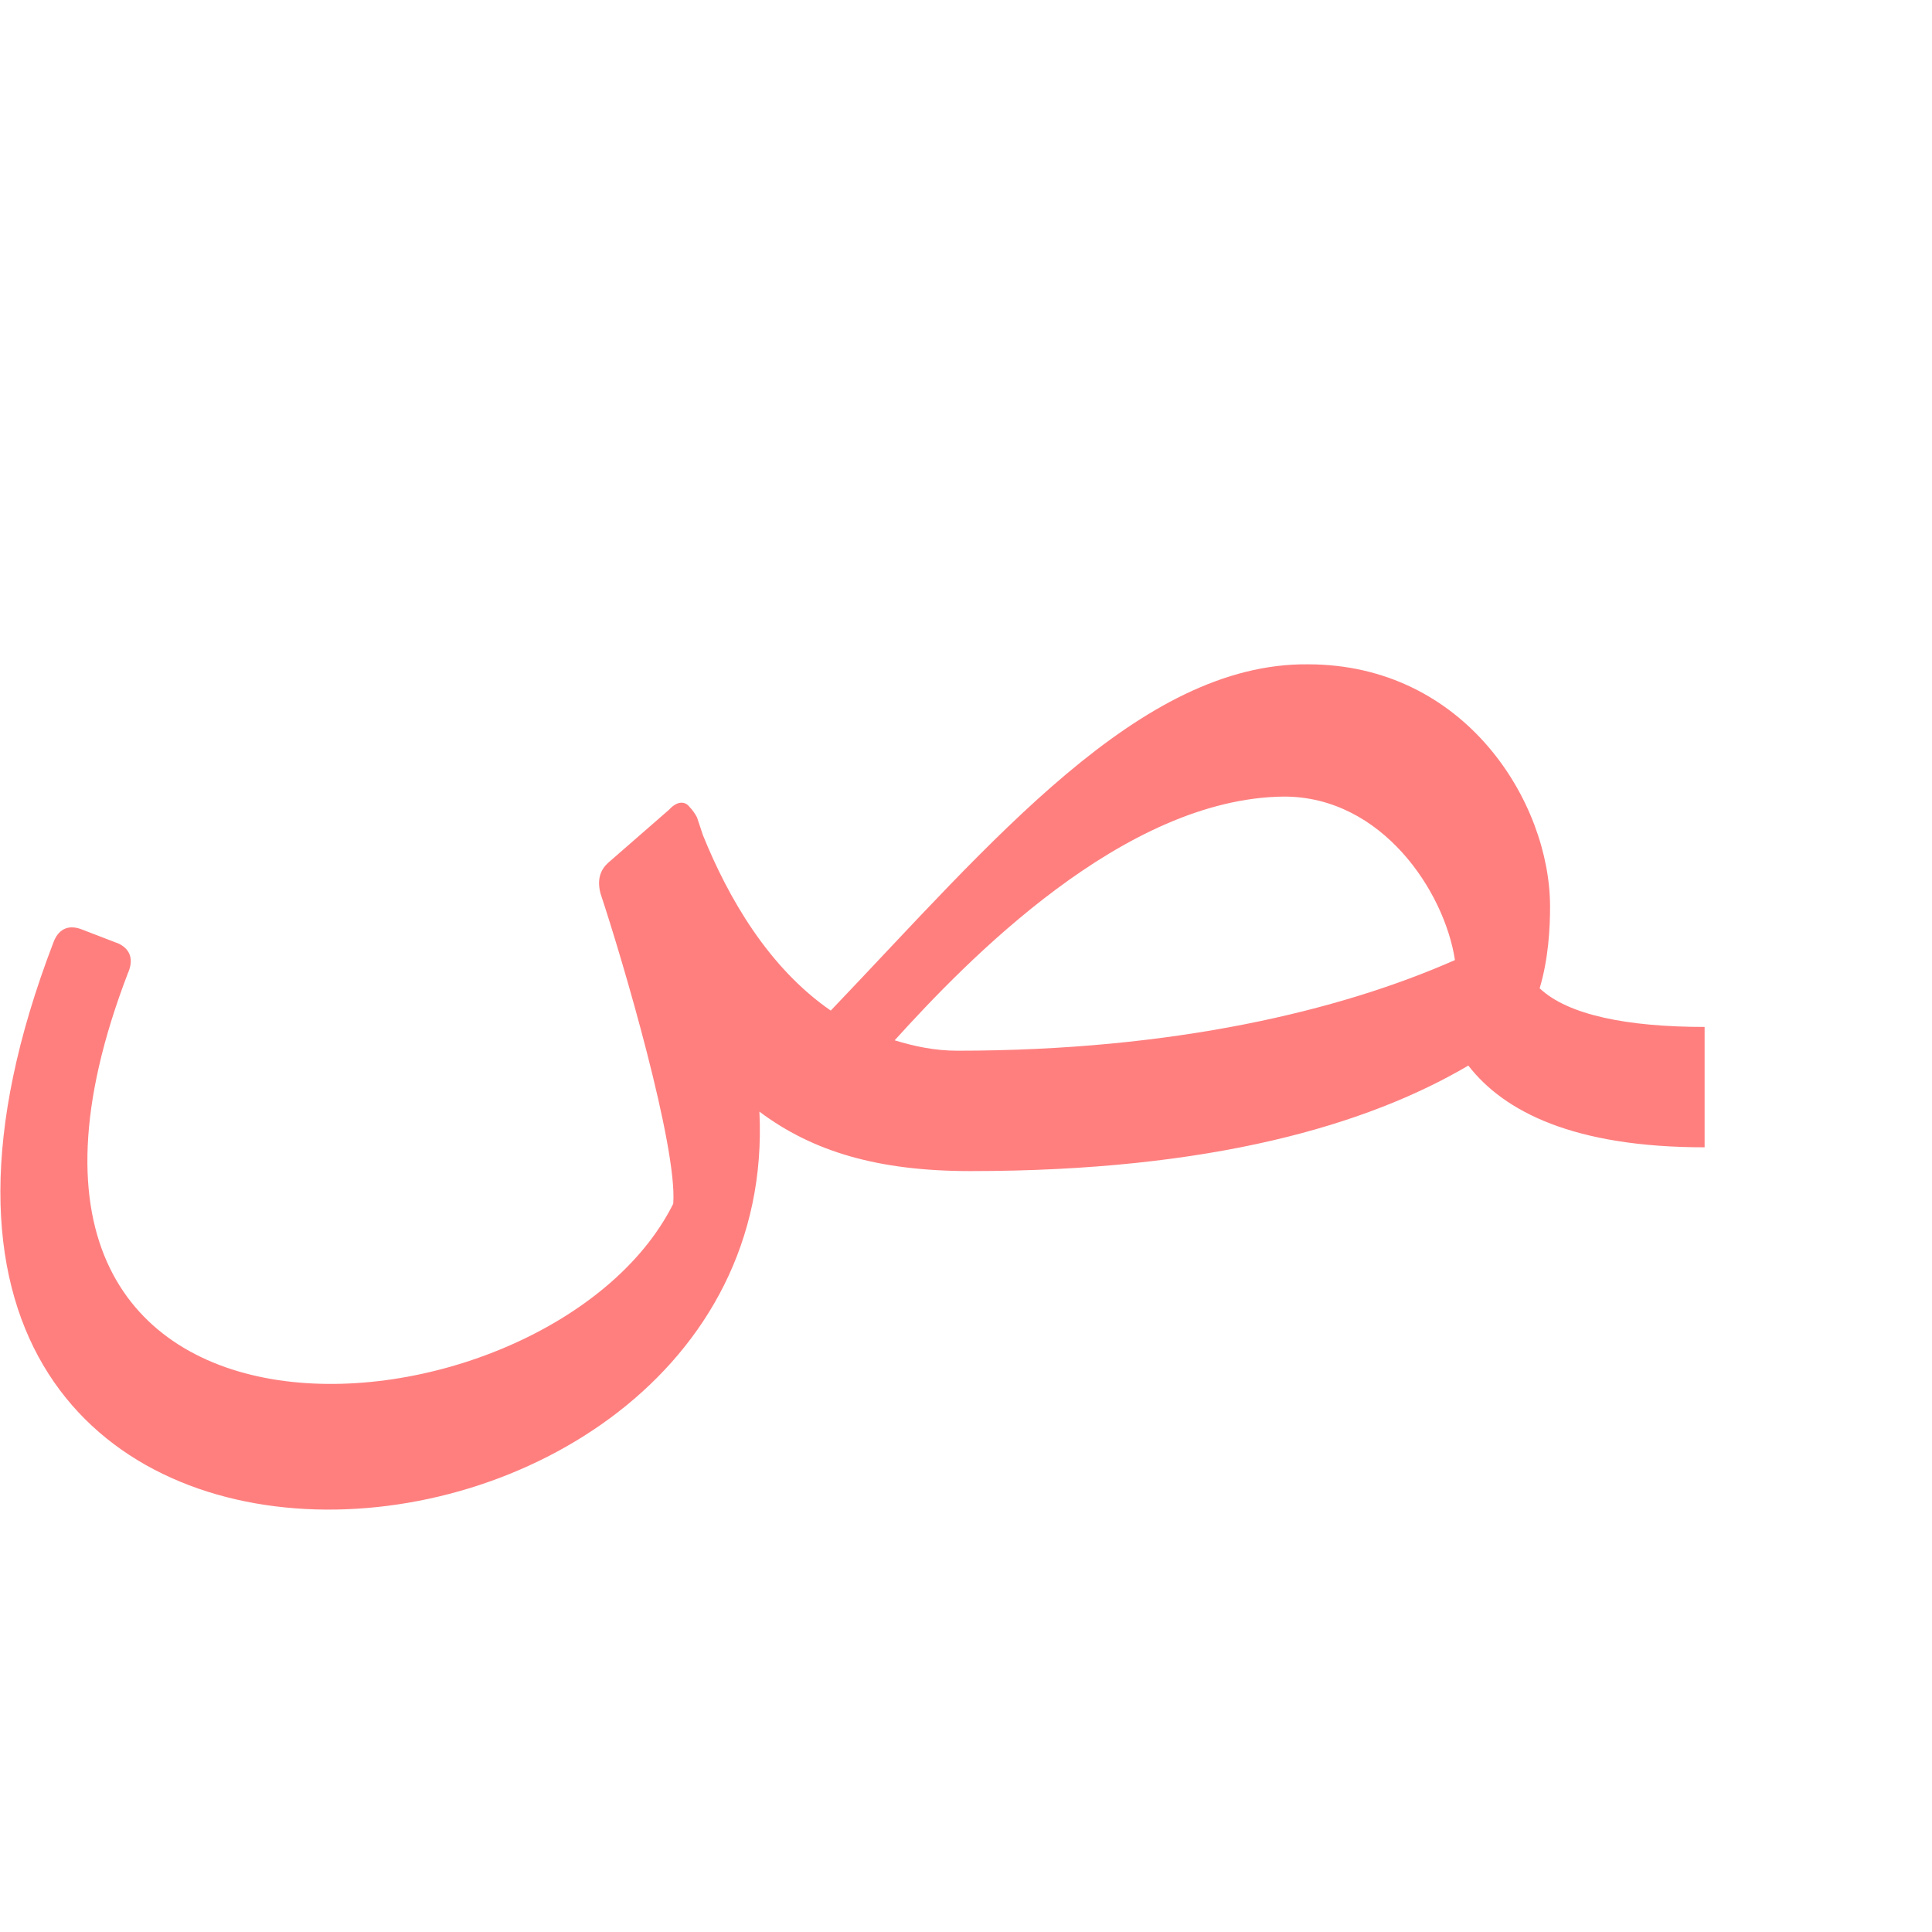
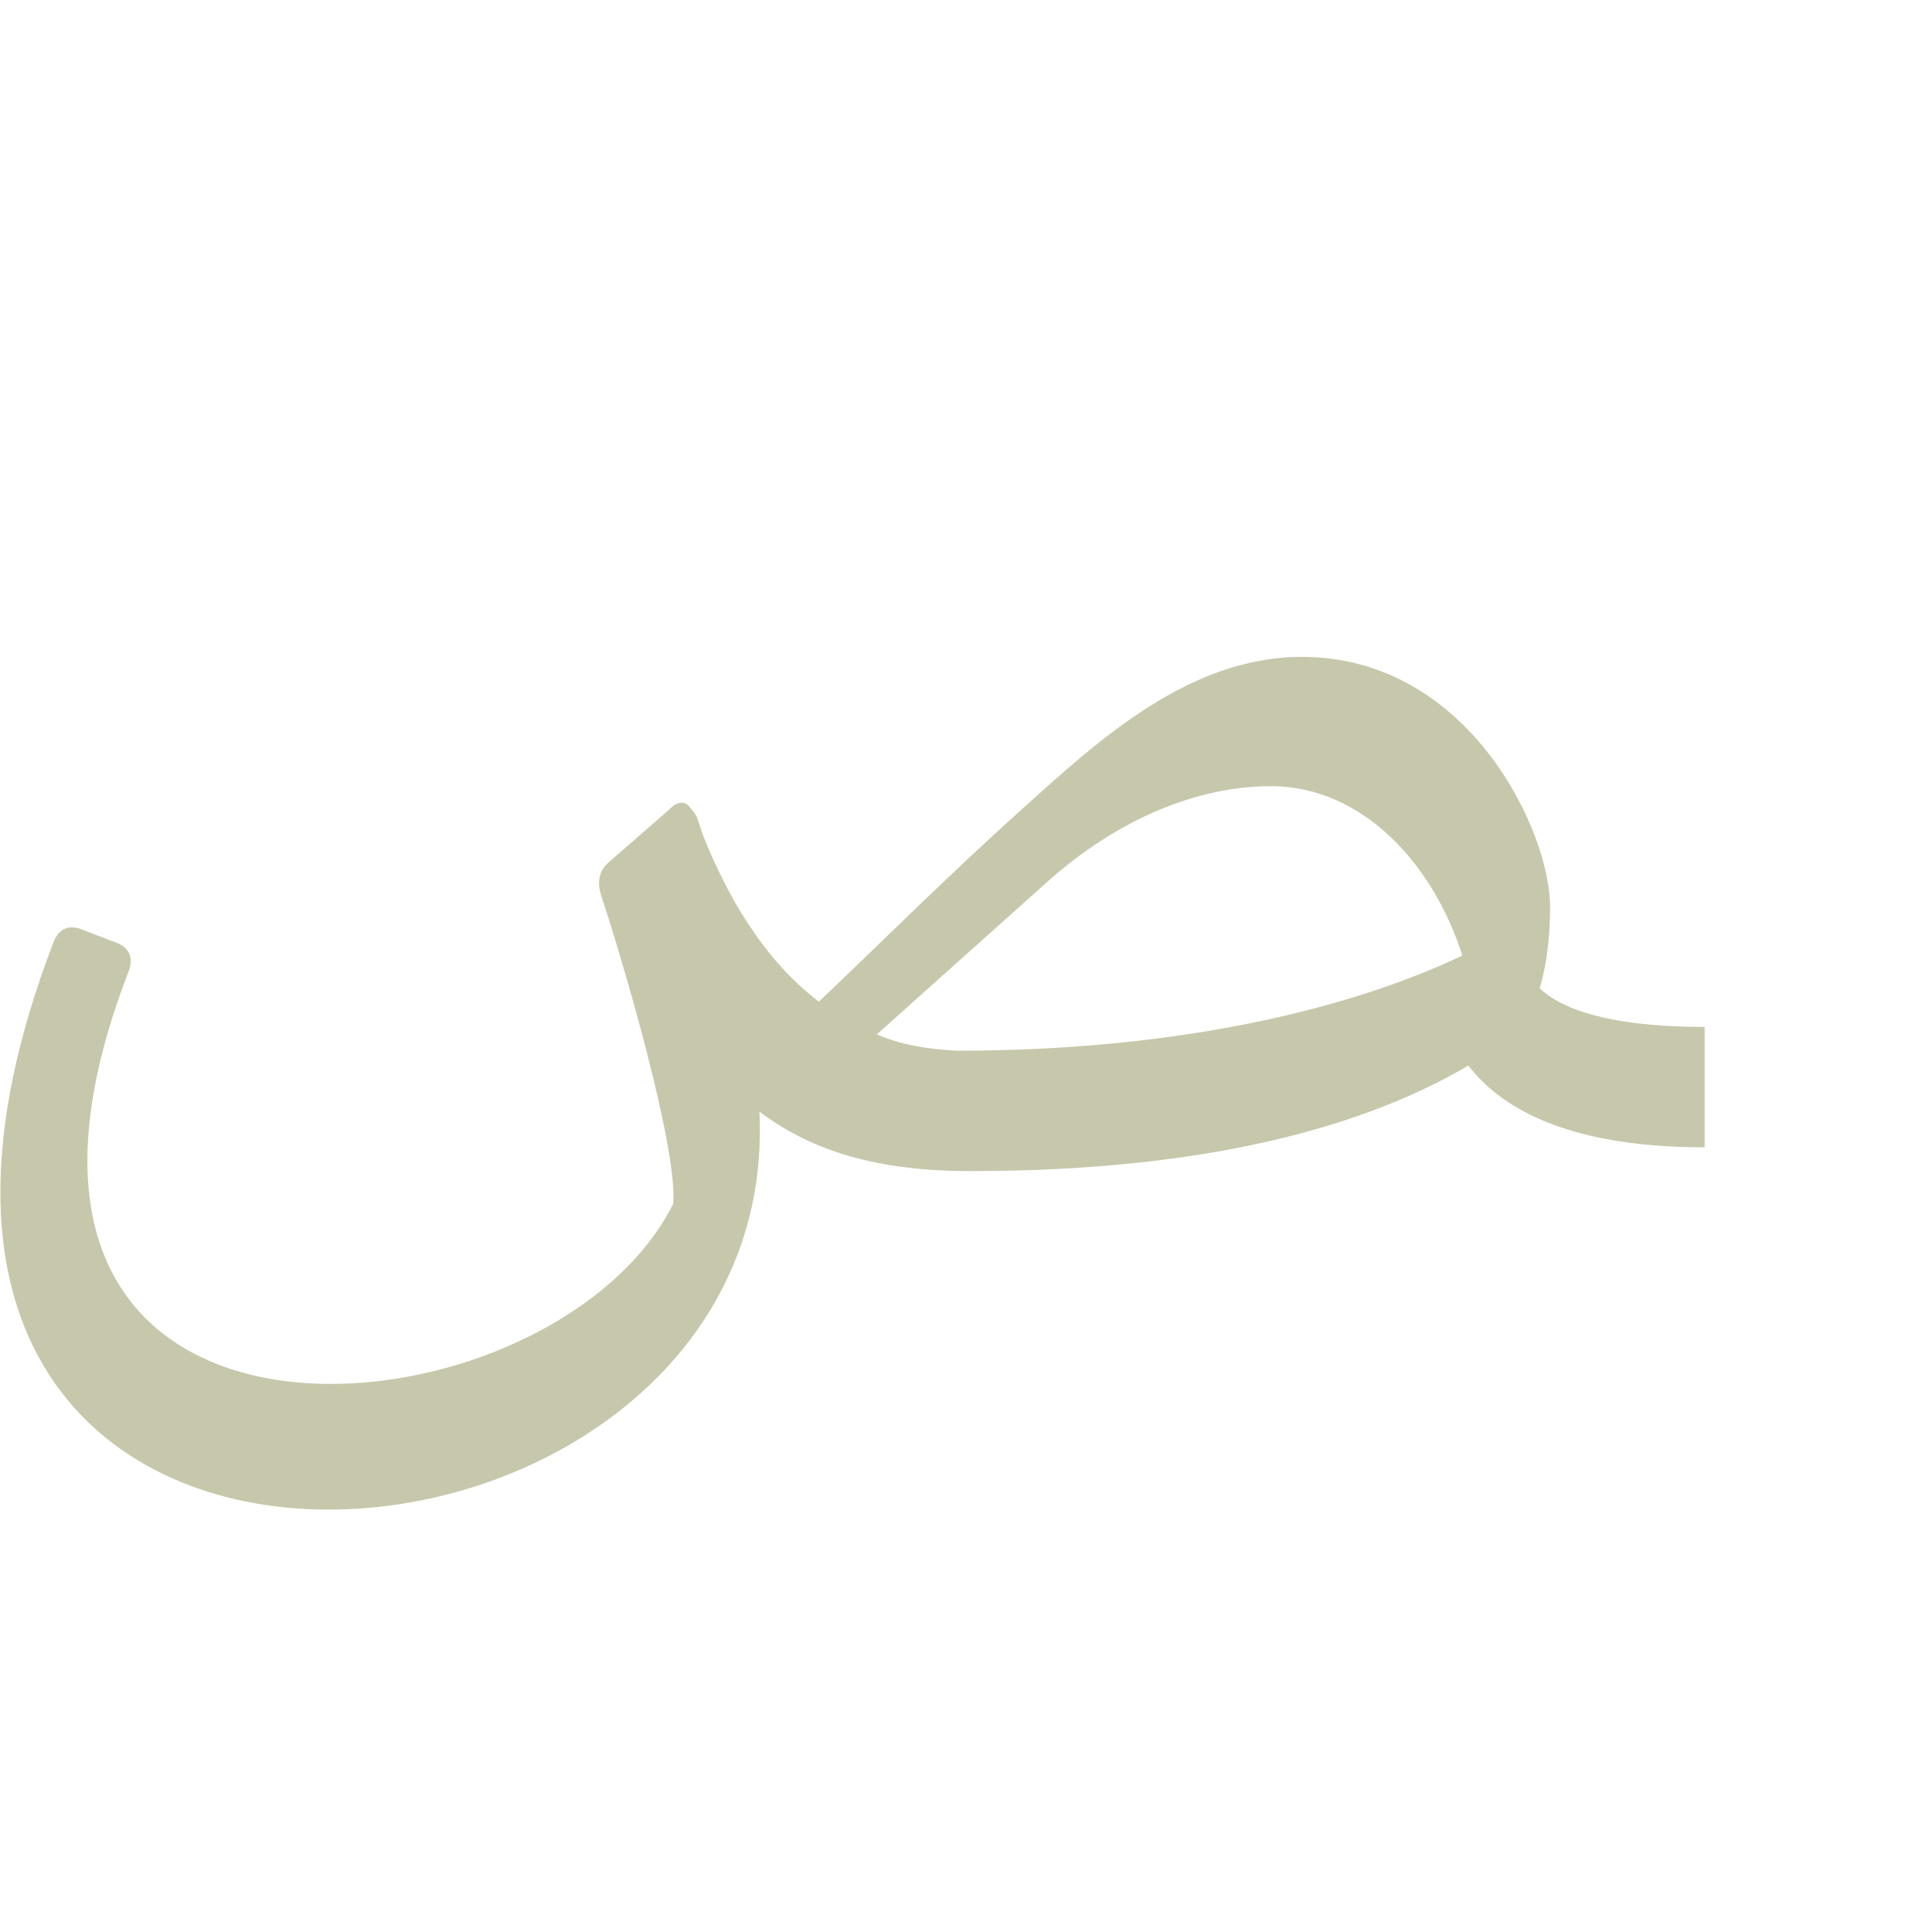
<svg xmlns="http://www.w3.org/2000/svg" xml:space="preserve" width="1300px" height="1300px" version="1.0" style="shape-rendering:geometricPrecision; text-rendering:geometricPrecision; image-rendering:optimizeQuality; fill-rule:evenodd; clip-rule:evenodd" viewBox="0 0 1300 1056">
  <defs>
    <style type="text/css">
   
-     .fil0 {fill:red;fill-opacity:0.502}
+     .fil0 {fill:#999966;fill-opacity:0.549}
   
  </style>
  </defs>
  <g id="_100:master">
-     <path class="fil0" d="M602 578c13,4 27,7 42,7 146,0 258,-27 335,-61 -7,-46 -49,-110 -115,-110 -108,1 -214,111 -262,164zm441 -90l0 0c0,14 -1,35 -7,55 19,18 59,26 111,26l0 81c-88,0 -135,-24 -159,-55 -68,40 -173,71 -335,71 -62,0 -106,-13 -142,-40 17,349 -673,402 -475,-114 3,-8 9,-12 18,-9l26 10c8,4 10,11 6,20 -137,357 284,321 367,155 3,-38 -34,-164 -49,-209 -3,-12 2,-18 7,-22l39 -34 1 -1c5,-5 10,-5 13,-1 2,2 4,5 5,7l4 12c17,42 44,89 86,118 108,-113 208,-234 321,-233 106,0 163,93 163,163z" />
+     <path class="fil0" d="M984 521c-76,36 -191,64 -340,64 -20,-1 -38,-4 -54,-11l114 -102c49,-44 103,-65 151,-65 63,0 110,54 129,114zm-473 105c17,349 -673,402 -475,-114 3,-8 9,-12 18,-9l26 10c8,4 10,11 6,20 -137,357 284,321 367,155 3,-38 -34,-164 -49,-209 -3,-12 2,-18 7,-22l39 -34 1 -1c5,-5 10,-5 13,-1 2,2 4,5 5,7l4 12c16,40 40,83 78,112 37,-35 86,-84 135,-128 53,-48 114,-104 190,-104 112,0 167,117 167,168 0,14 -1,35 -7,55 19,18 59,26 111,26l0 81c-88,0 -135,-24 -159,-55 -68,40 -173,71 -335,71 -62,0 -106,-13 -142,-40z" />
  </g>
</svg>
